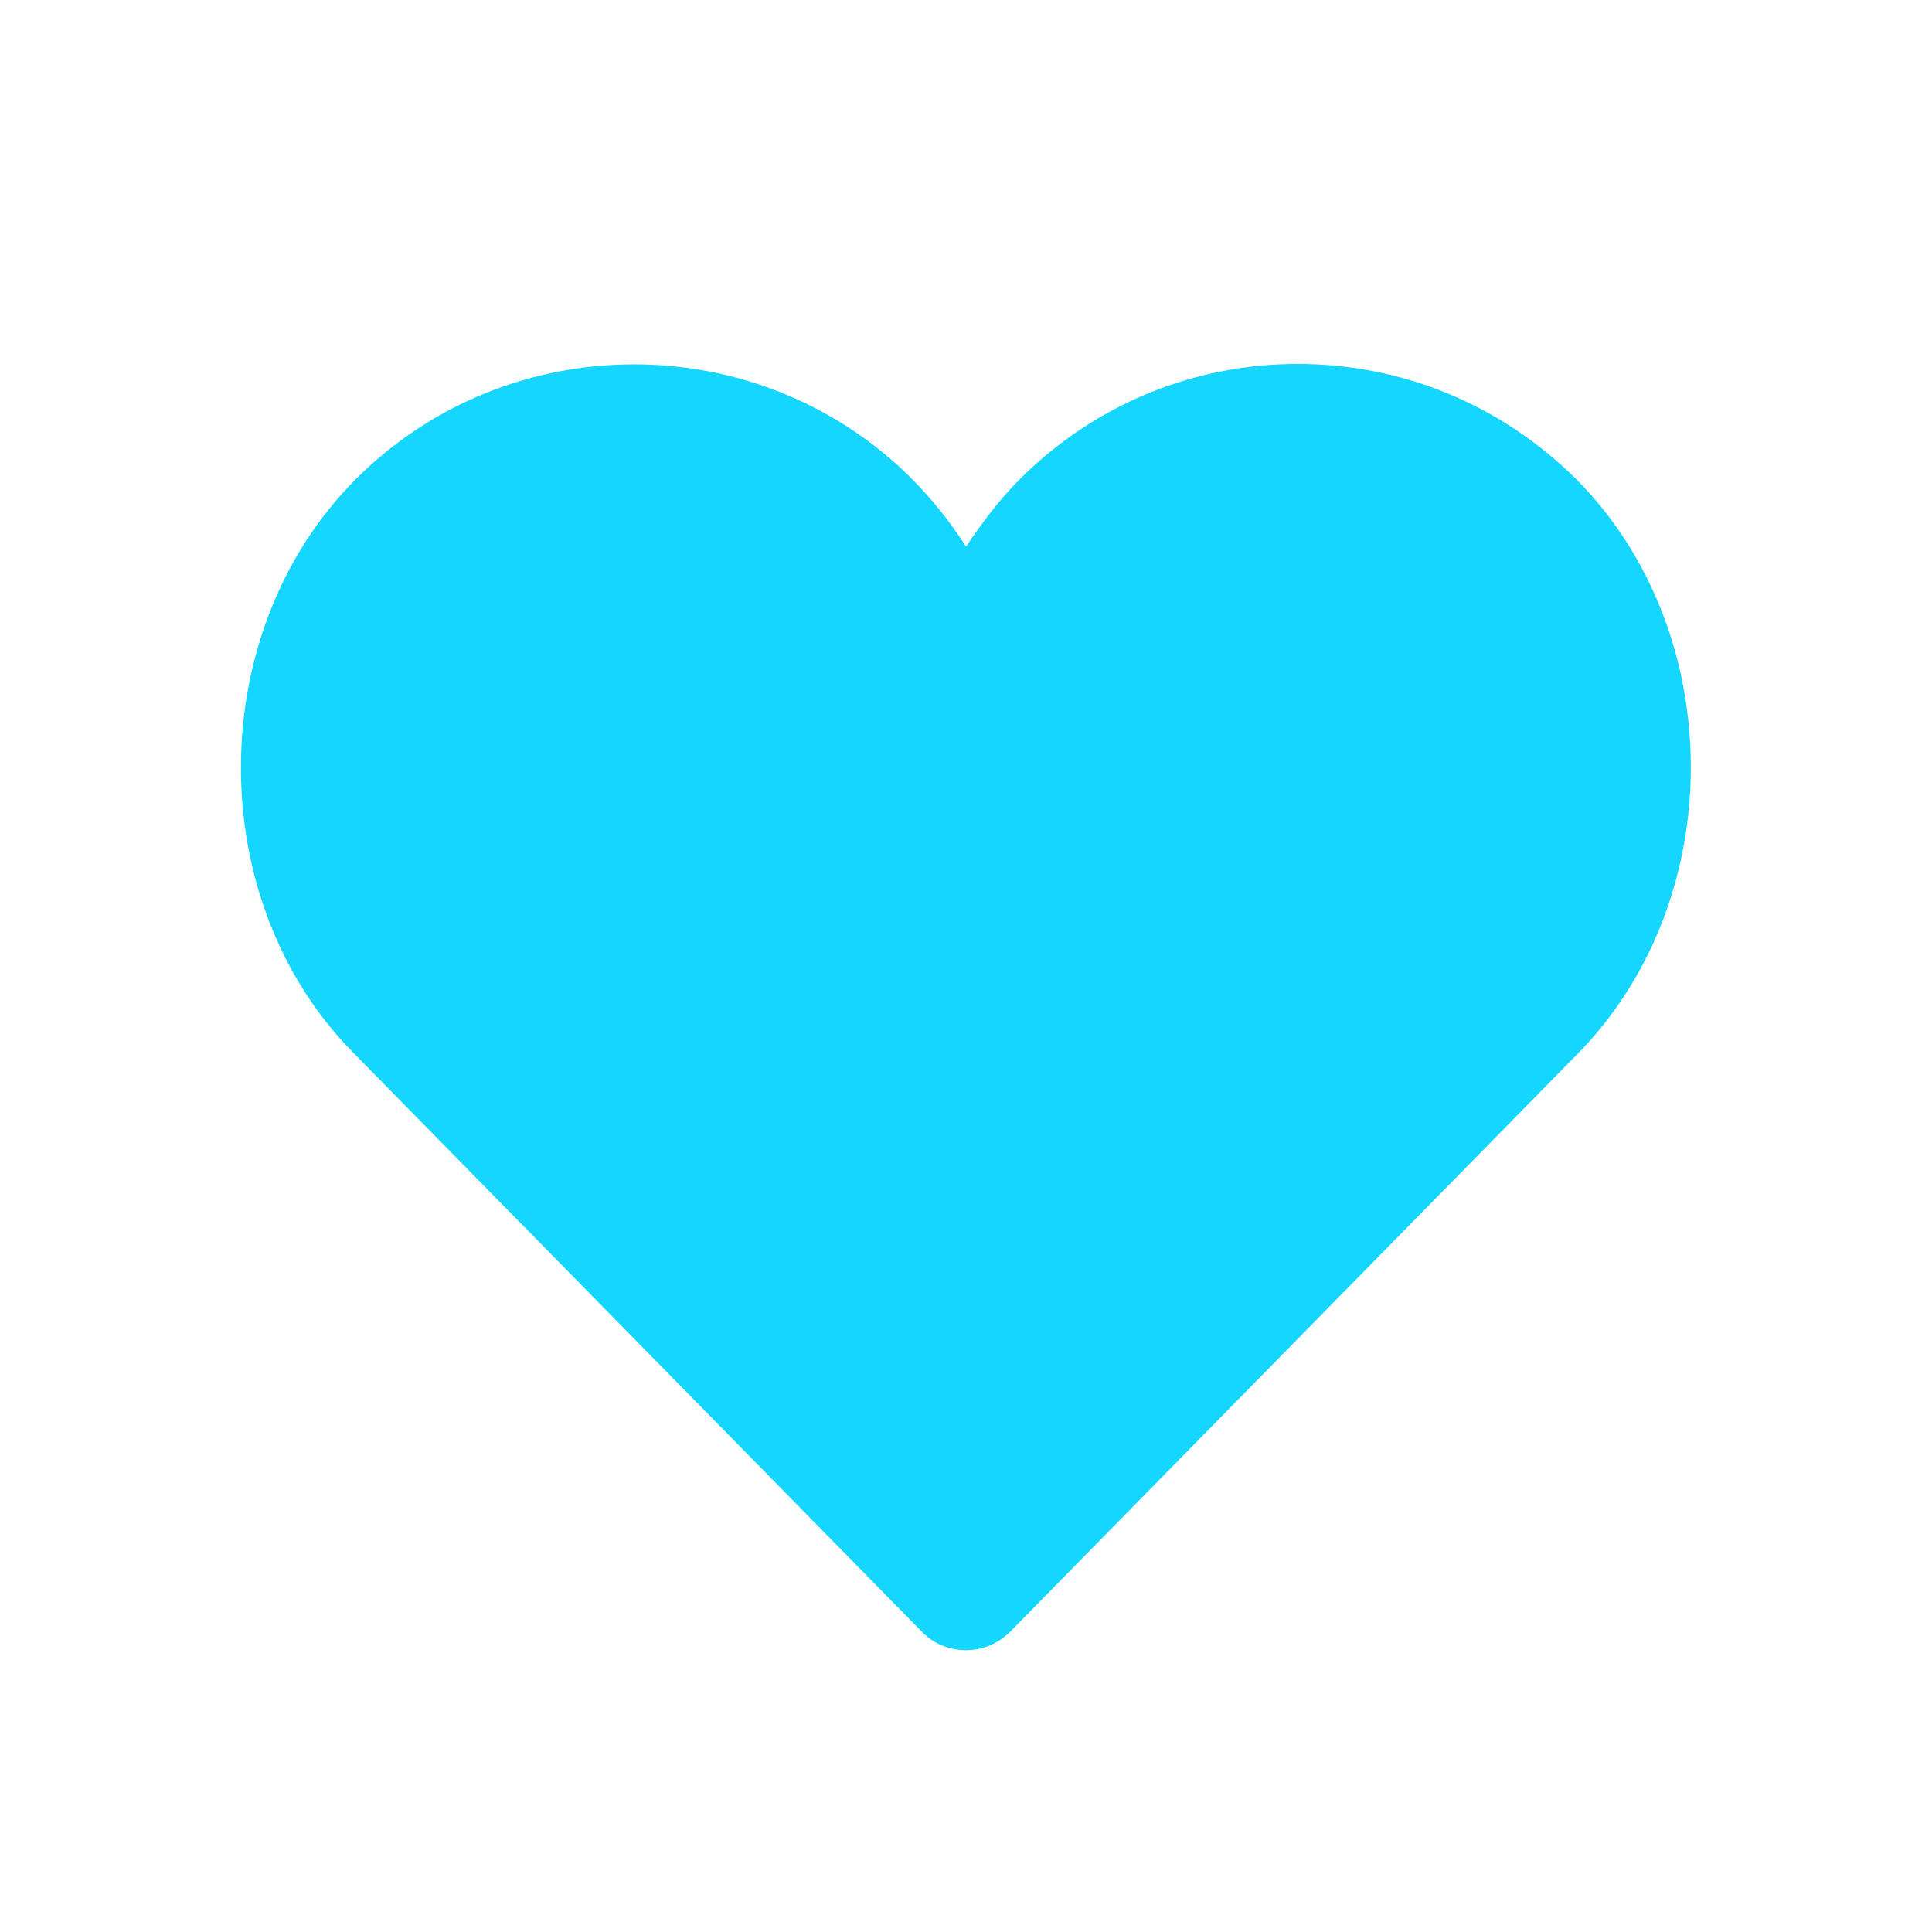
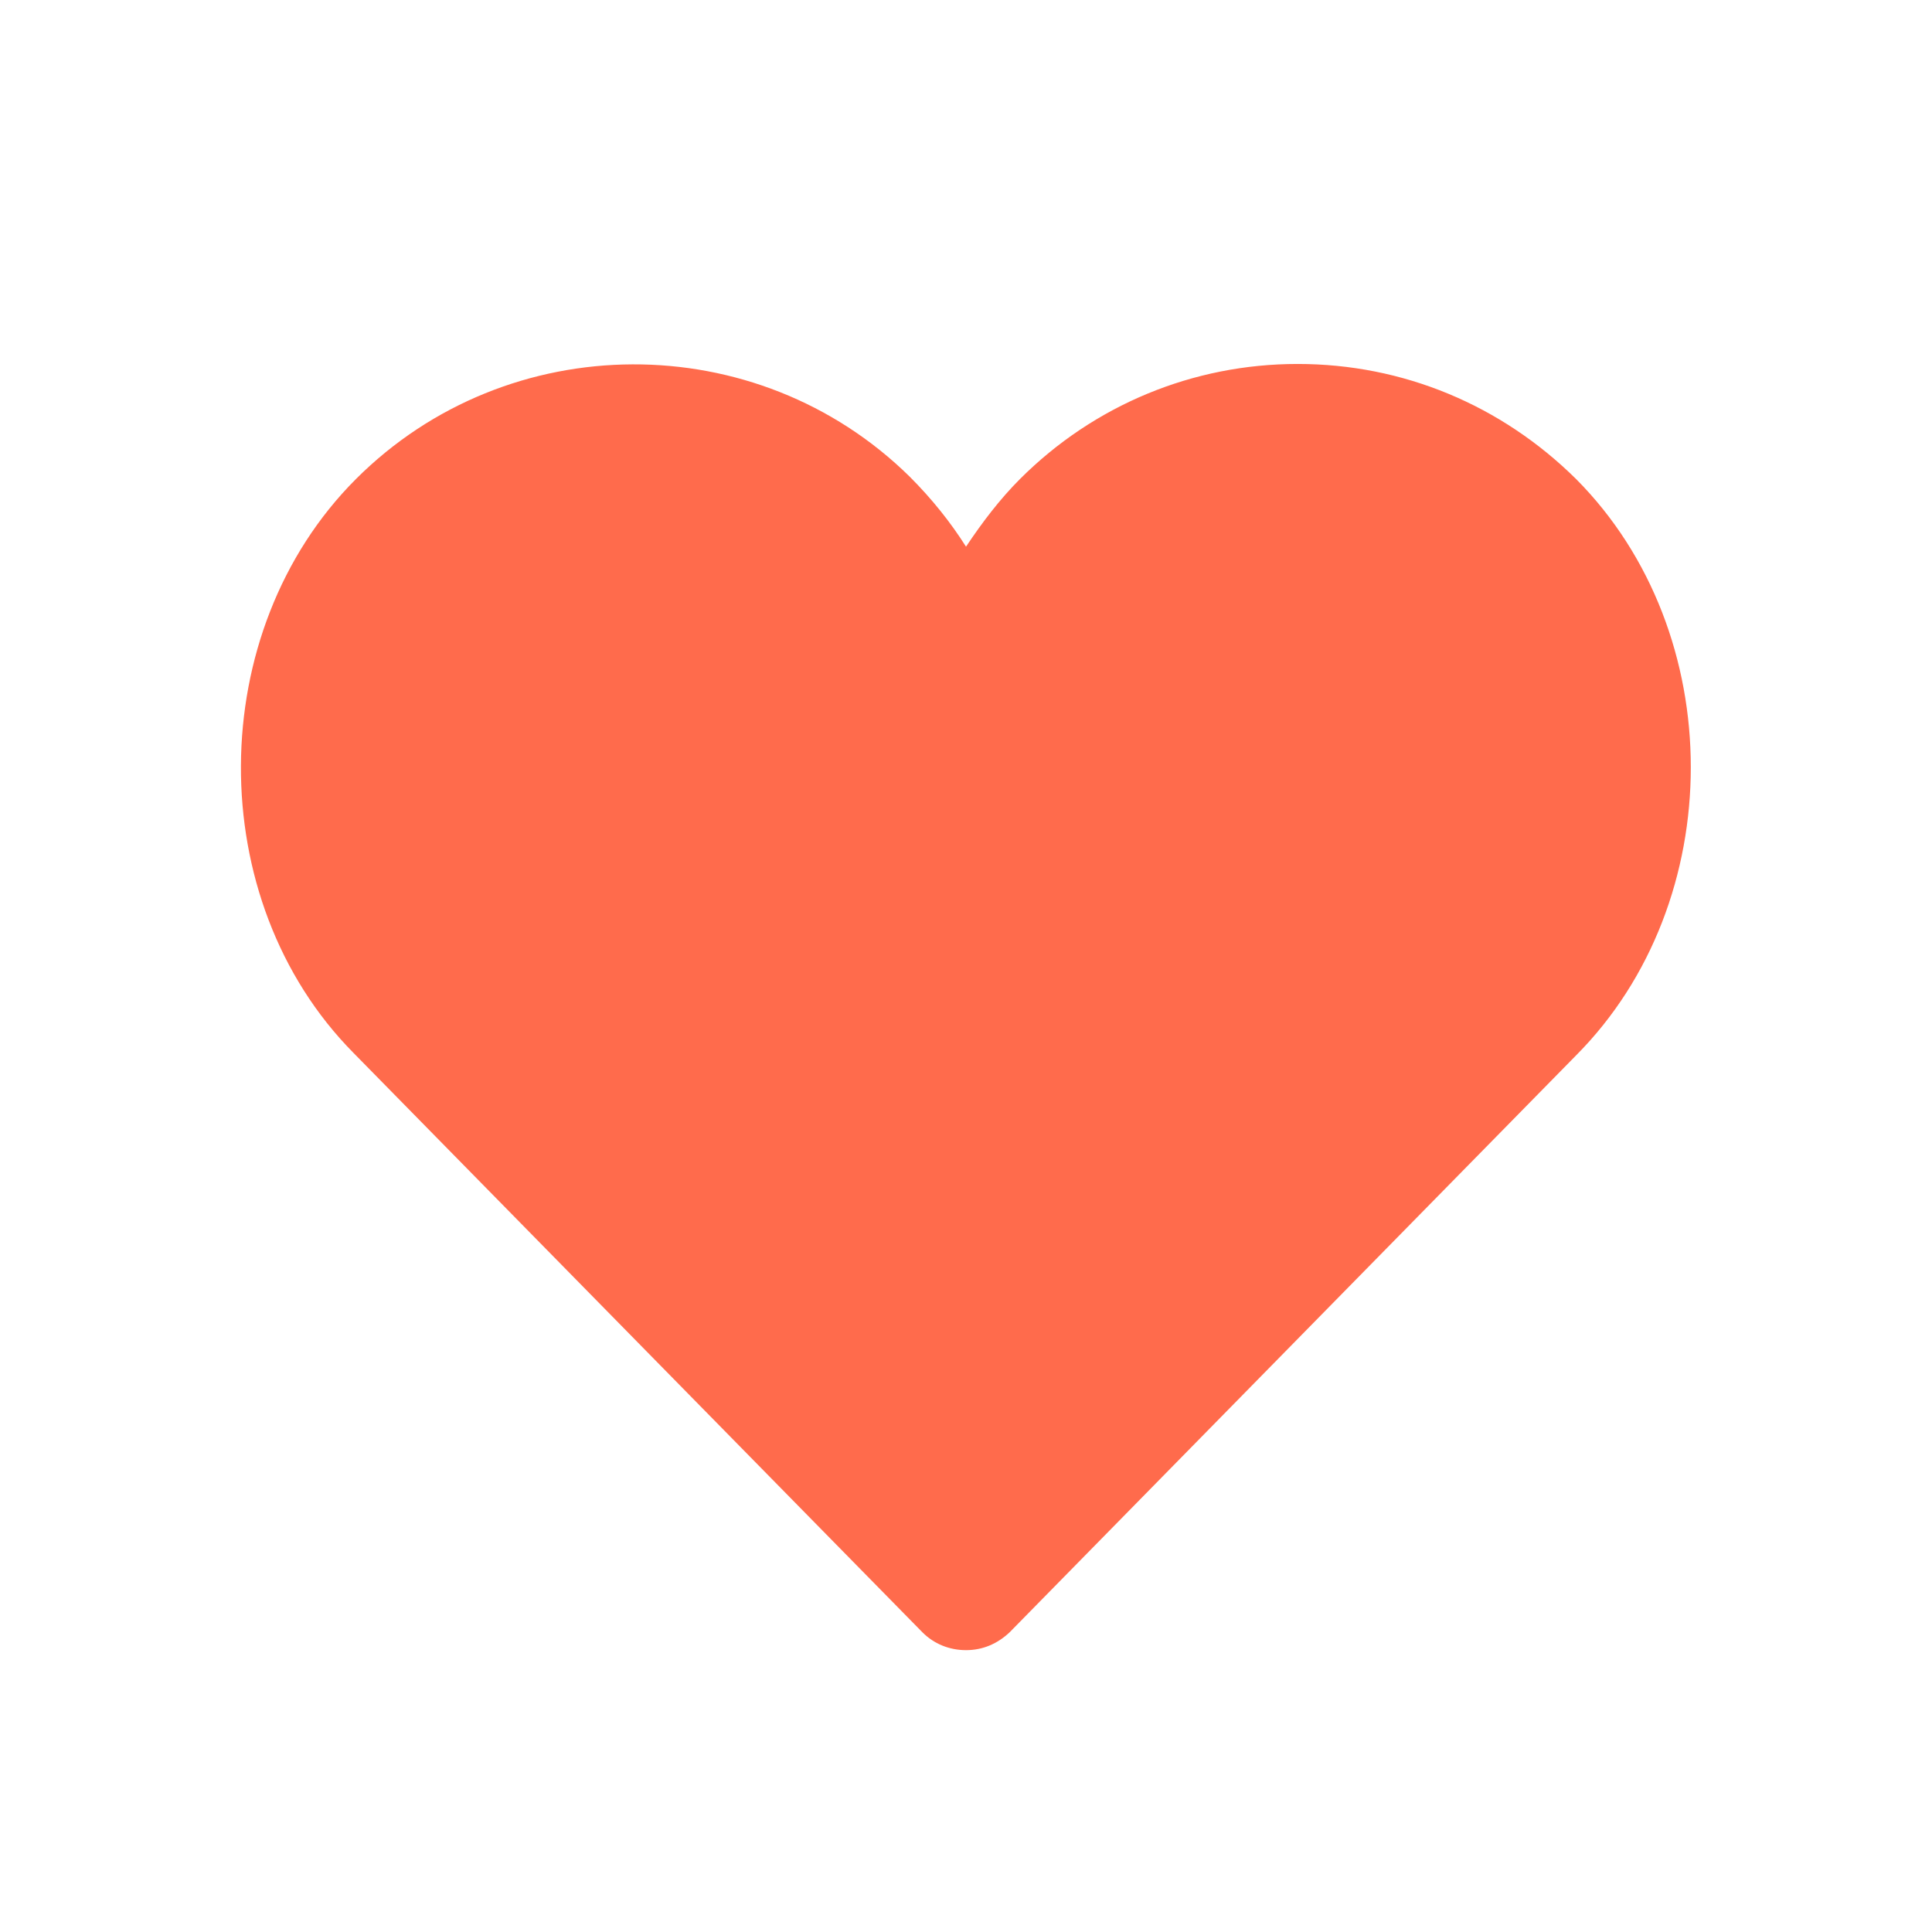
<svg xmlns="http://www.w3.org/2000/svg" width="500" height="500" box-shadow="20 20" style="width:100%;height:100%;transform:translate3d(0,0,0);content-visibility:visible;box-shadow='20 20'" viewBox="0 0 500 500">
  <defs>
    <clipPath id="a">
      <path d="M0 0h500v500H0z" />
    </clipPath>
    <clipPath id="d">
      <path d="M0 0h500v500H0z" />
    </clipPath>
    <clipPath id="c">
      <path d="M0 0h500v500H0z" />
    </clipPath>
    <clipPath id="b">
      <path d="M0 0h500v500H0z" />
    </clipPath>
  </defs>
  <g clip-path="url(#a)">
    <g clip-path="url(#b)" style="display:none">
      <g class="primary design" style="display:none">
        <path class="primary" />
      </g>
      <g class="primary design" style="display:none">
        <path fill="none" class="primary" />
        <path class="primary" />
      </g>
      <g class="primary design" style="display:none">
        <path fill="none" class="primary" />
      </g>
    </g>
    <g clip-path="url(#c)" style="display:block;box-shadow='20 20'">
      <g class="primary design" style="display:none">
        <path box-shadow="20 20" fill="#14d6ff" d="M335.824 94.193c-27.079 0-52.7 10.624-71.863 29.787-5.208 5.208-9.79 11.248-13.956 17.497-3.958-6.249-8.749-12.29-14.581-18.122-39.577-38.952-103.942-38.743-143.31.625-39.37 39.369-39.786 108.941-.626 148.518l147.268 149.976c2.917 2.916 6.874 4.583 11.249 4.583 4.374 0 8.123-1.667 11.248-4.583l146.643-149.351c39.577-39.785 39.577-109.358 0-149.143-19.372-19.163-44.784-29.787-72.072-29.787z" class="primary" />
      </g>
      <g class="primary design" style="display:none;box-shadow='20 20'">
        <path class="primary" />
        <path fill="none" class="primary" />
      </g>
      <g class="primary design" style="display:block;box-shadow='20 20' ">
-         <path fill="#14d6ff" box-shadow="20 20" d="M335.824 94.193c-27.079 0-52.7 10.624-71.863 29.787-5.208 5.208-9.79 11.248-13.956 17.497-3.958-6.249-8.749-12.29-14.581-18.122-39.577-38.952-103.942-38.743-143.31.625-39.37 39.369-39.786 108.941-.626 148.518l147.268 149.976c2.917 2.916 6.874 4.583 11.249 4.583 4.374 0 8.123-1.667 11.248-4.583l146.643-149.351c39.577-39.785 39.577-109.358 0-149.143-19.372-19.163-44.784-29.787-72.072-29.787z" class="primary" />
+         <path fill="#ff6b4c" box-shadow="20 20" d="M335.824 94.193c-27.079 0-52.7 10.624-71.863 29.787-5.208 5.208-9.79 11.248-13.956 17.497-3.958-6.249-8.749-12.29-14.581-18.122-39.577-38.952-103.942-38.743-143.31.625-39.37 39.369-39.786 108.941-.626 148.518l147.268 149.976c2.917 2.916 6.874 4.583 11.249 4.583 4.374 0 8.123-1.667 11.248-4.583l146.643-149.351c39.577-39.785 39.577-109.358 0-149.143-19.372-19.163-44.784-29.787-72.072-29.787z" class="primary" />
      </g>
    </g>
    <g clip-path="url(#d)" style="display:none">
      <g class="primary design" style="display:none">
        <path class="primary" />
      </g>
      <g class="primary design" style="display:none">
        <path class="primary" />
        <path fill="none" class="primary" />
      </g>
      <g class="primary design" style="display:none">
        <path class="primary" />
      </g>
    </g>
  </g>
</svg>
